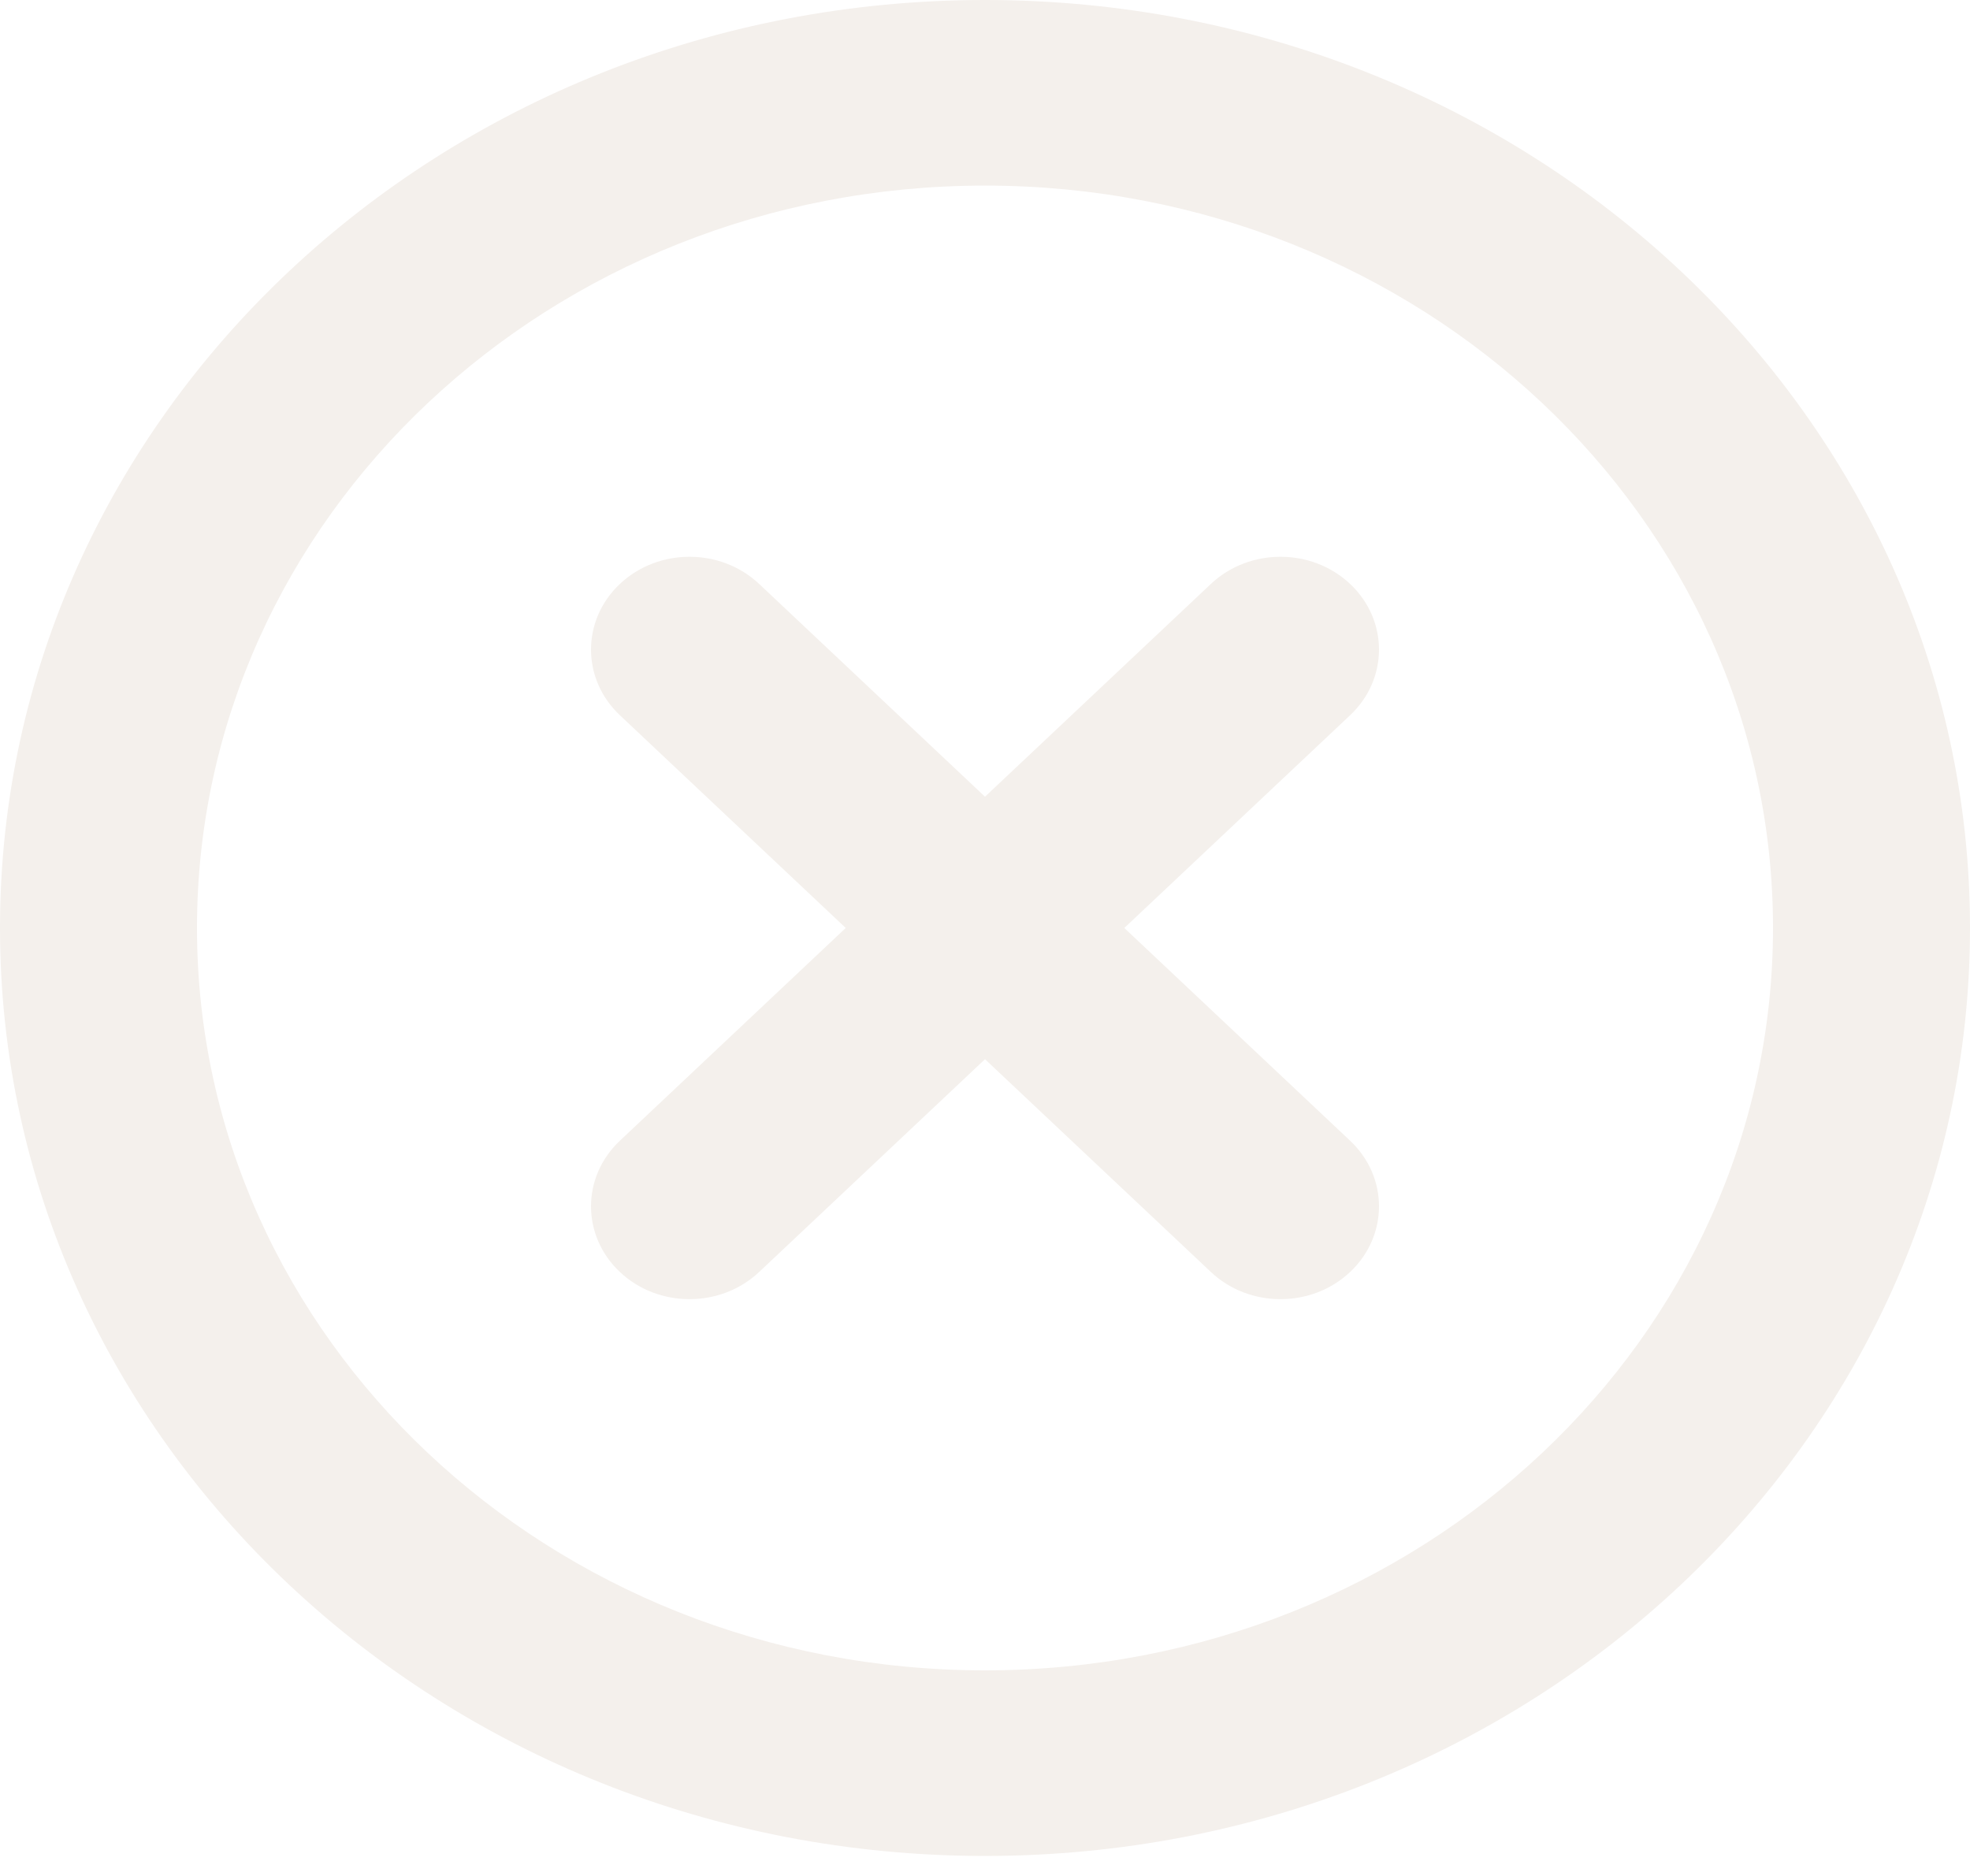
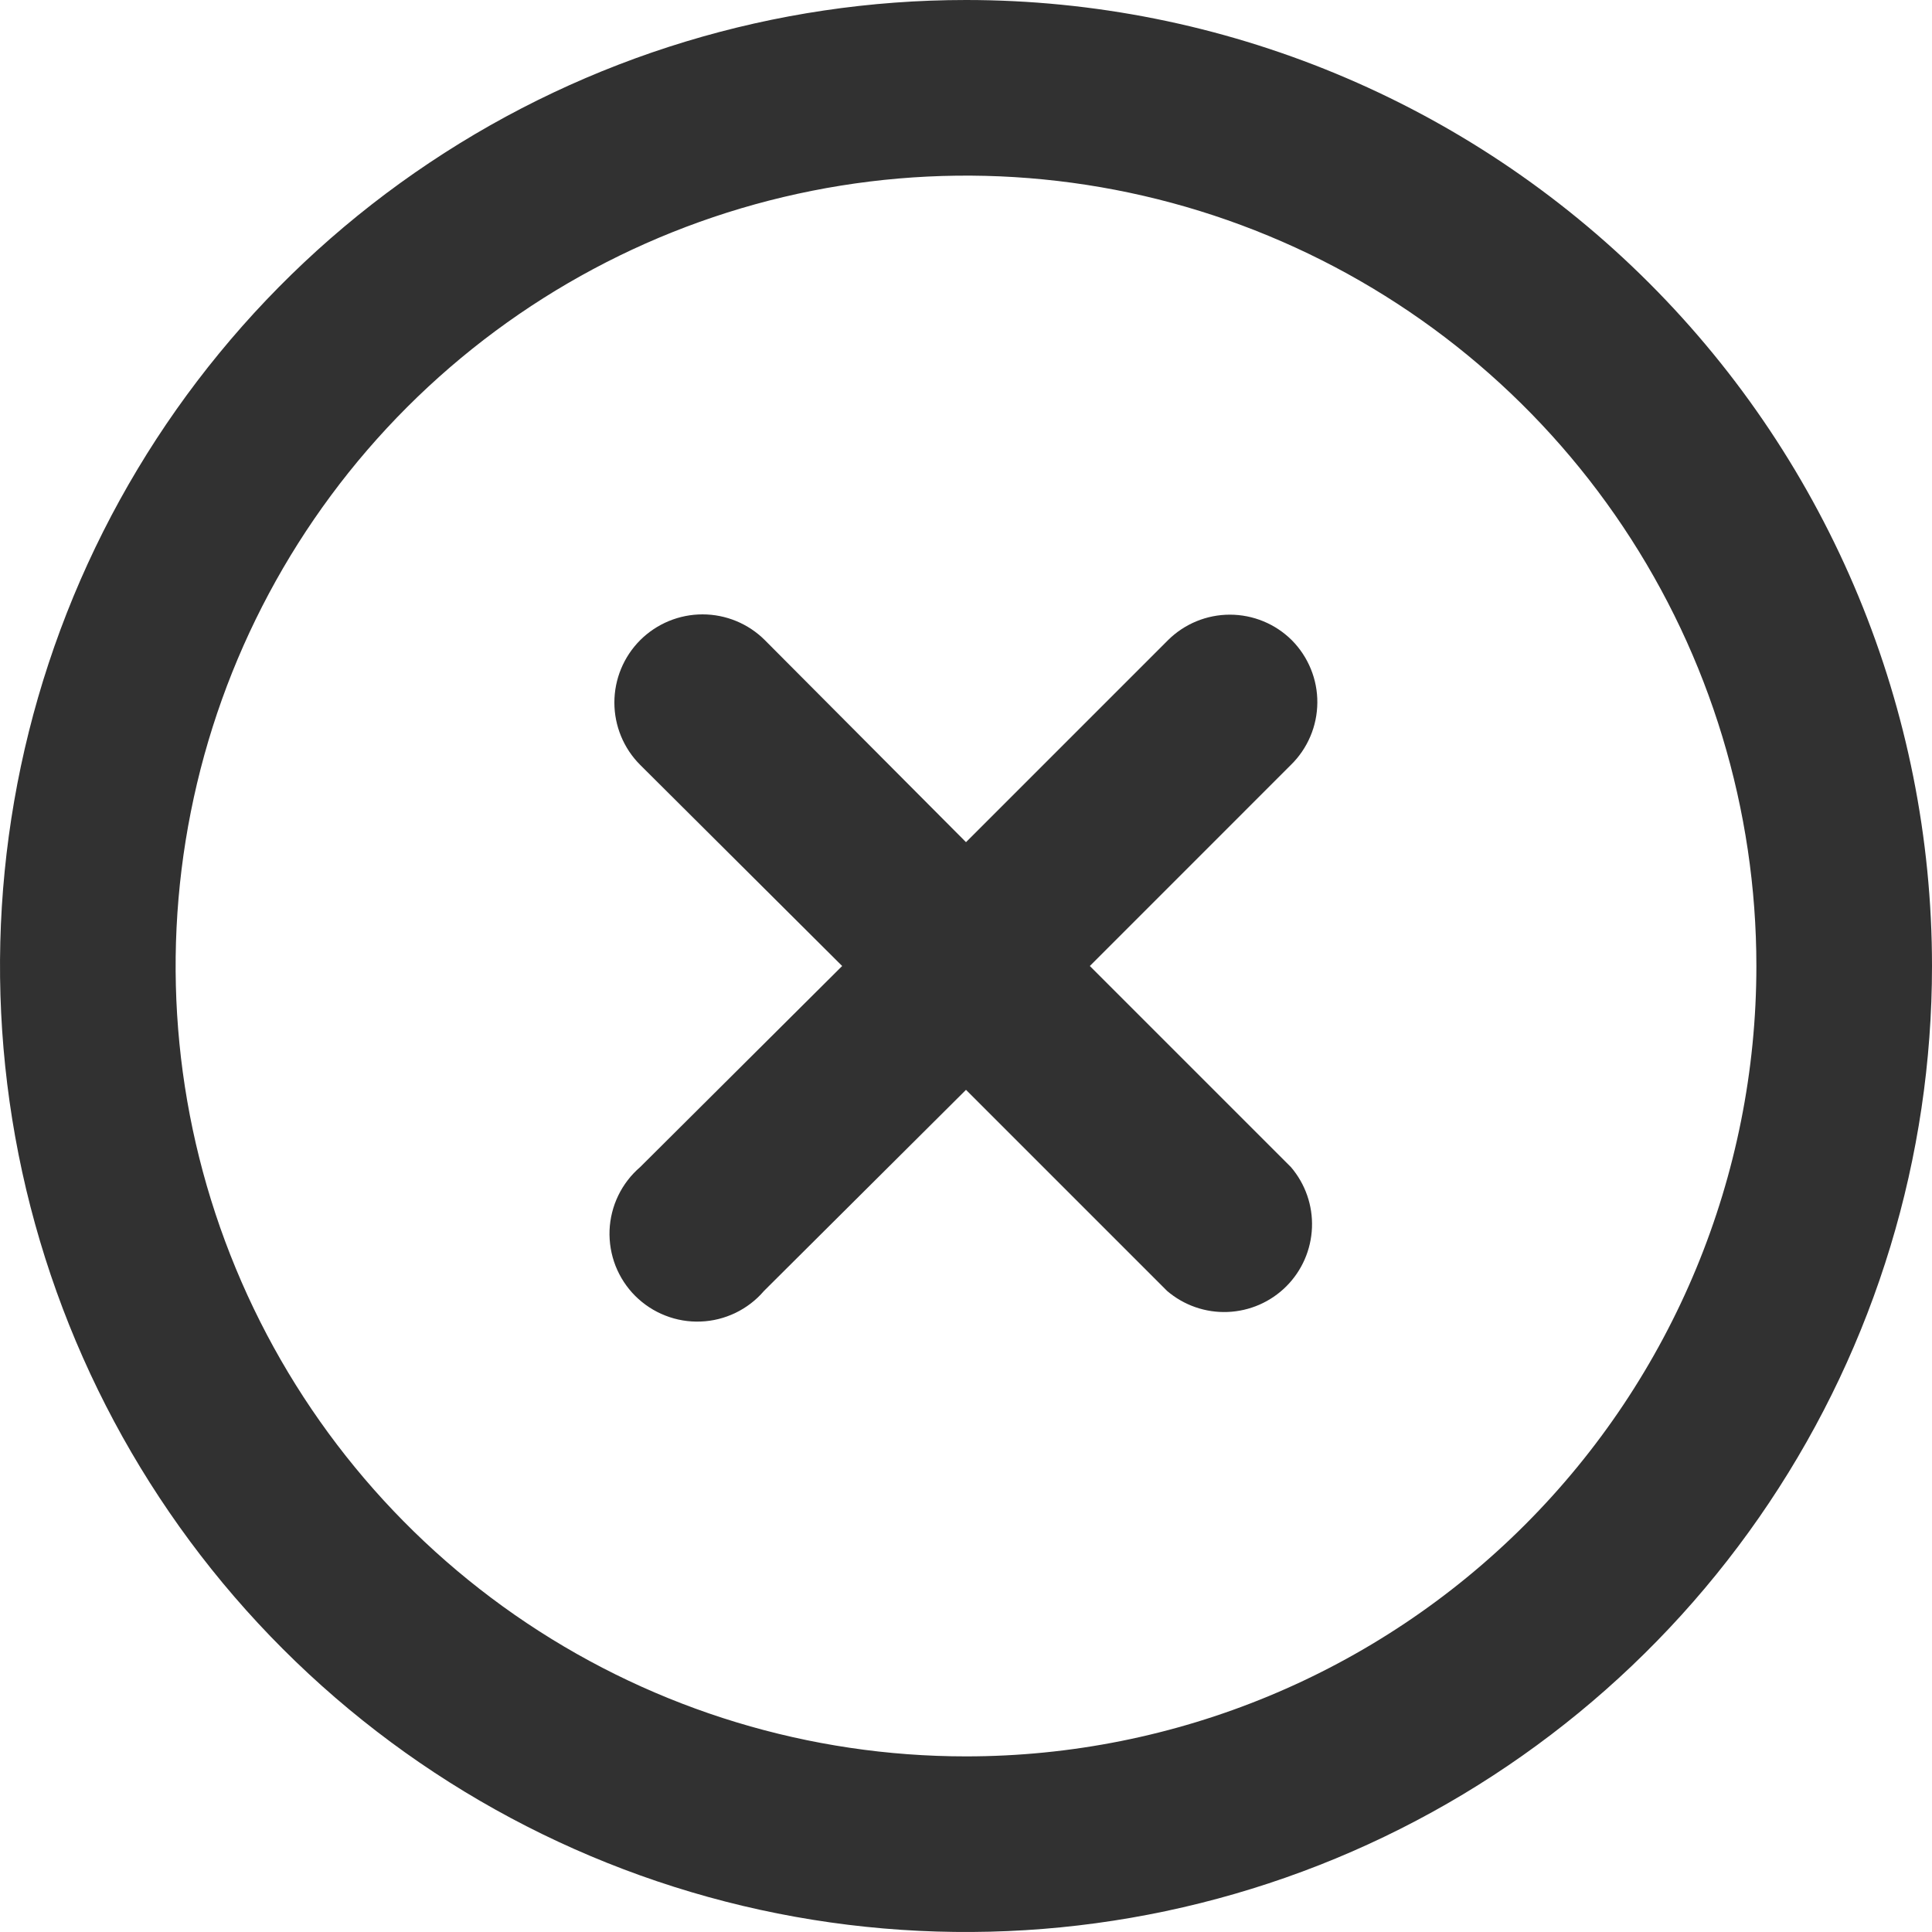
- <svg xmlns="http://www.w3.org/2000/svg" width="63" height="60" viewBox="0 0 63 60" fill="none">
-   <path fill-rule="evenodd" clip-rule="evenodd" d="M31.5 5.936C45.418 5.936 56.7 16.567 56.7 29.68C56.7 42.794 45.418 53.424 31.5 53.424C17.582 53.424 6.3 42.794 6.3 29.68C6.3 16.567 17.582 5.936 31.5 5.936ZM63 29.68C63 13.288 48.897 0 31.5 0C14.103 0 -3.8147e-06 13.288 -3.8147e-06 29.68C-3.8147e-06 46.072 14.103 59.36 31.5 59.36C48.897 59.36 63 46.072 63 29.68ZM43.177 18.677C41.947 17.518 39.953 17.518 38.723 18.677L31.5 25.482L24.278 18.677C23.047 17.518 21.053 17.518 19.823 18.677C18.593 19.836 18.593 21.716 19.823 22.875L27.046 29.68L19.823 36.485C18.593 37.644 18.593 39.523 19.823 40.682C21.053 41.842 23.047 41.842 24.278 40.682L31.5 33.877L38.723 40.682C39.953 41.842 41.947 41.842 43.177 40.682C44.407 39.523 44.408 37.644 43.177 36.485L35.955 29.68L43.177 22.875C44.407 21.716 44.407 19.836 43.177 18.677Z" fill="#F4F0EC" />
+ <svg xmlns="http://www.w3.org/2000/svg" width="40" height="40" viewBox="0 0 40 40" fill="none">
+   <g id="Vector">
+     <path d="M26.745 13.254C26.405 12.916 25.944 12.726 25.463 12.726C24.983 12.726 24.522 12.916 24.182 13.254L20 17.436L15.836 13.254C15.494 12.912 15.03 12.72 14.545 12.72C14.061 12.72 13.597 12.912 13.254 13.254C12.912 13.597 12.72 14.061 12.72 14.545C12.72 15.03 12.912 15.494 13.254 15.836L17.436 20L13.254 24.163C13.064 24.326 12.909 24.527 12.8 24.753C12.691 24.978 12.63 25.224 12.62 25.474C12.611 25.725 12.653 25.974 12.744 26.208C12.836 26.441 12.974 26.653 13.151 26.83C13.329 27.007 13.54 27.146 13.774 27.237C14.007 27.329 14.257 27.371 14.507 27.361C14.758 27.352 15.003 27.29 15.229 27.181C15.454 27.072 15.655 26.918 15.818 26.727L20 22.564L24.163 26.727C24.511 27.025 24.959 27.181 25.416 27.163C25.874 27.145 26.308 26.956 26.632 26.632C26.956 26.308 27.145 25.874 27.163 25.416C27.181 24.959 27.025 24.511 26.727 24.163L22.564 20L26.727 15.836C26.899 15.668 27.035 15.468 27.129 15.247C27.223 15.027 27.272 14.789 27.274 14.549C27.276 14.309 27.23 14.071 27.139 13.849C27.048 13.627 26.915 13.425 26.745 13.254Z" fill="#313131" />
+     <path d="M20 0C16.044 0 12.178 1.173 8.889 3.371C5.6 5.568 3.036 8.692 1.522 12.346C0.009 16.001 -0.387 20.022 0.384 23.902C1.156 27.781 3.061 31.345 5.858 34.142C8.655 36.939 12.219 38.844 16.098 39.616C19.978 40.387 23.999 39.991 27.654 38.478C31.308 36.964 34.432 34.4 36.629 31.111C38.827 27.822 40 23.956 40 20C40 14.696 37.893 9.609 34.142 5.858C30.391 2.107 25.304 0 20 0ZM20 36.364C16.764 36.364 13.6 35.404 10.909 33.606C8.218 31.808 6.12 29.252 4.882 26.262C3.643 23.272 3.319 19.982 3.951 16.808C4.582 13.633 6.141 10.718 8.429 8.429C10.718 6.141 13.633 4.582 16.808 3.951C19.982 3.319 23.272 3.643 26.262 4.882C29.252 6.12 31.808 8.218 33.606 10.909C35.404 13.6 36.364 16.764 36.364 20C36.364 24.34 34.64 28.502 31.571 31.571C28.502 34.64 24.34 36.364 20 36.364Z" fill="#313131" />
+   </g>
</svg>
